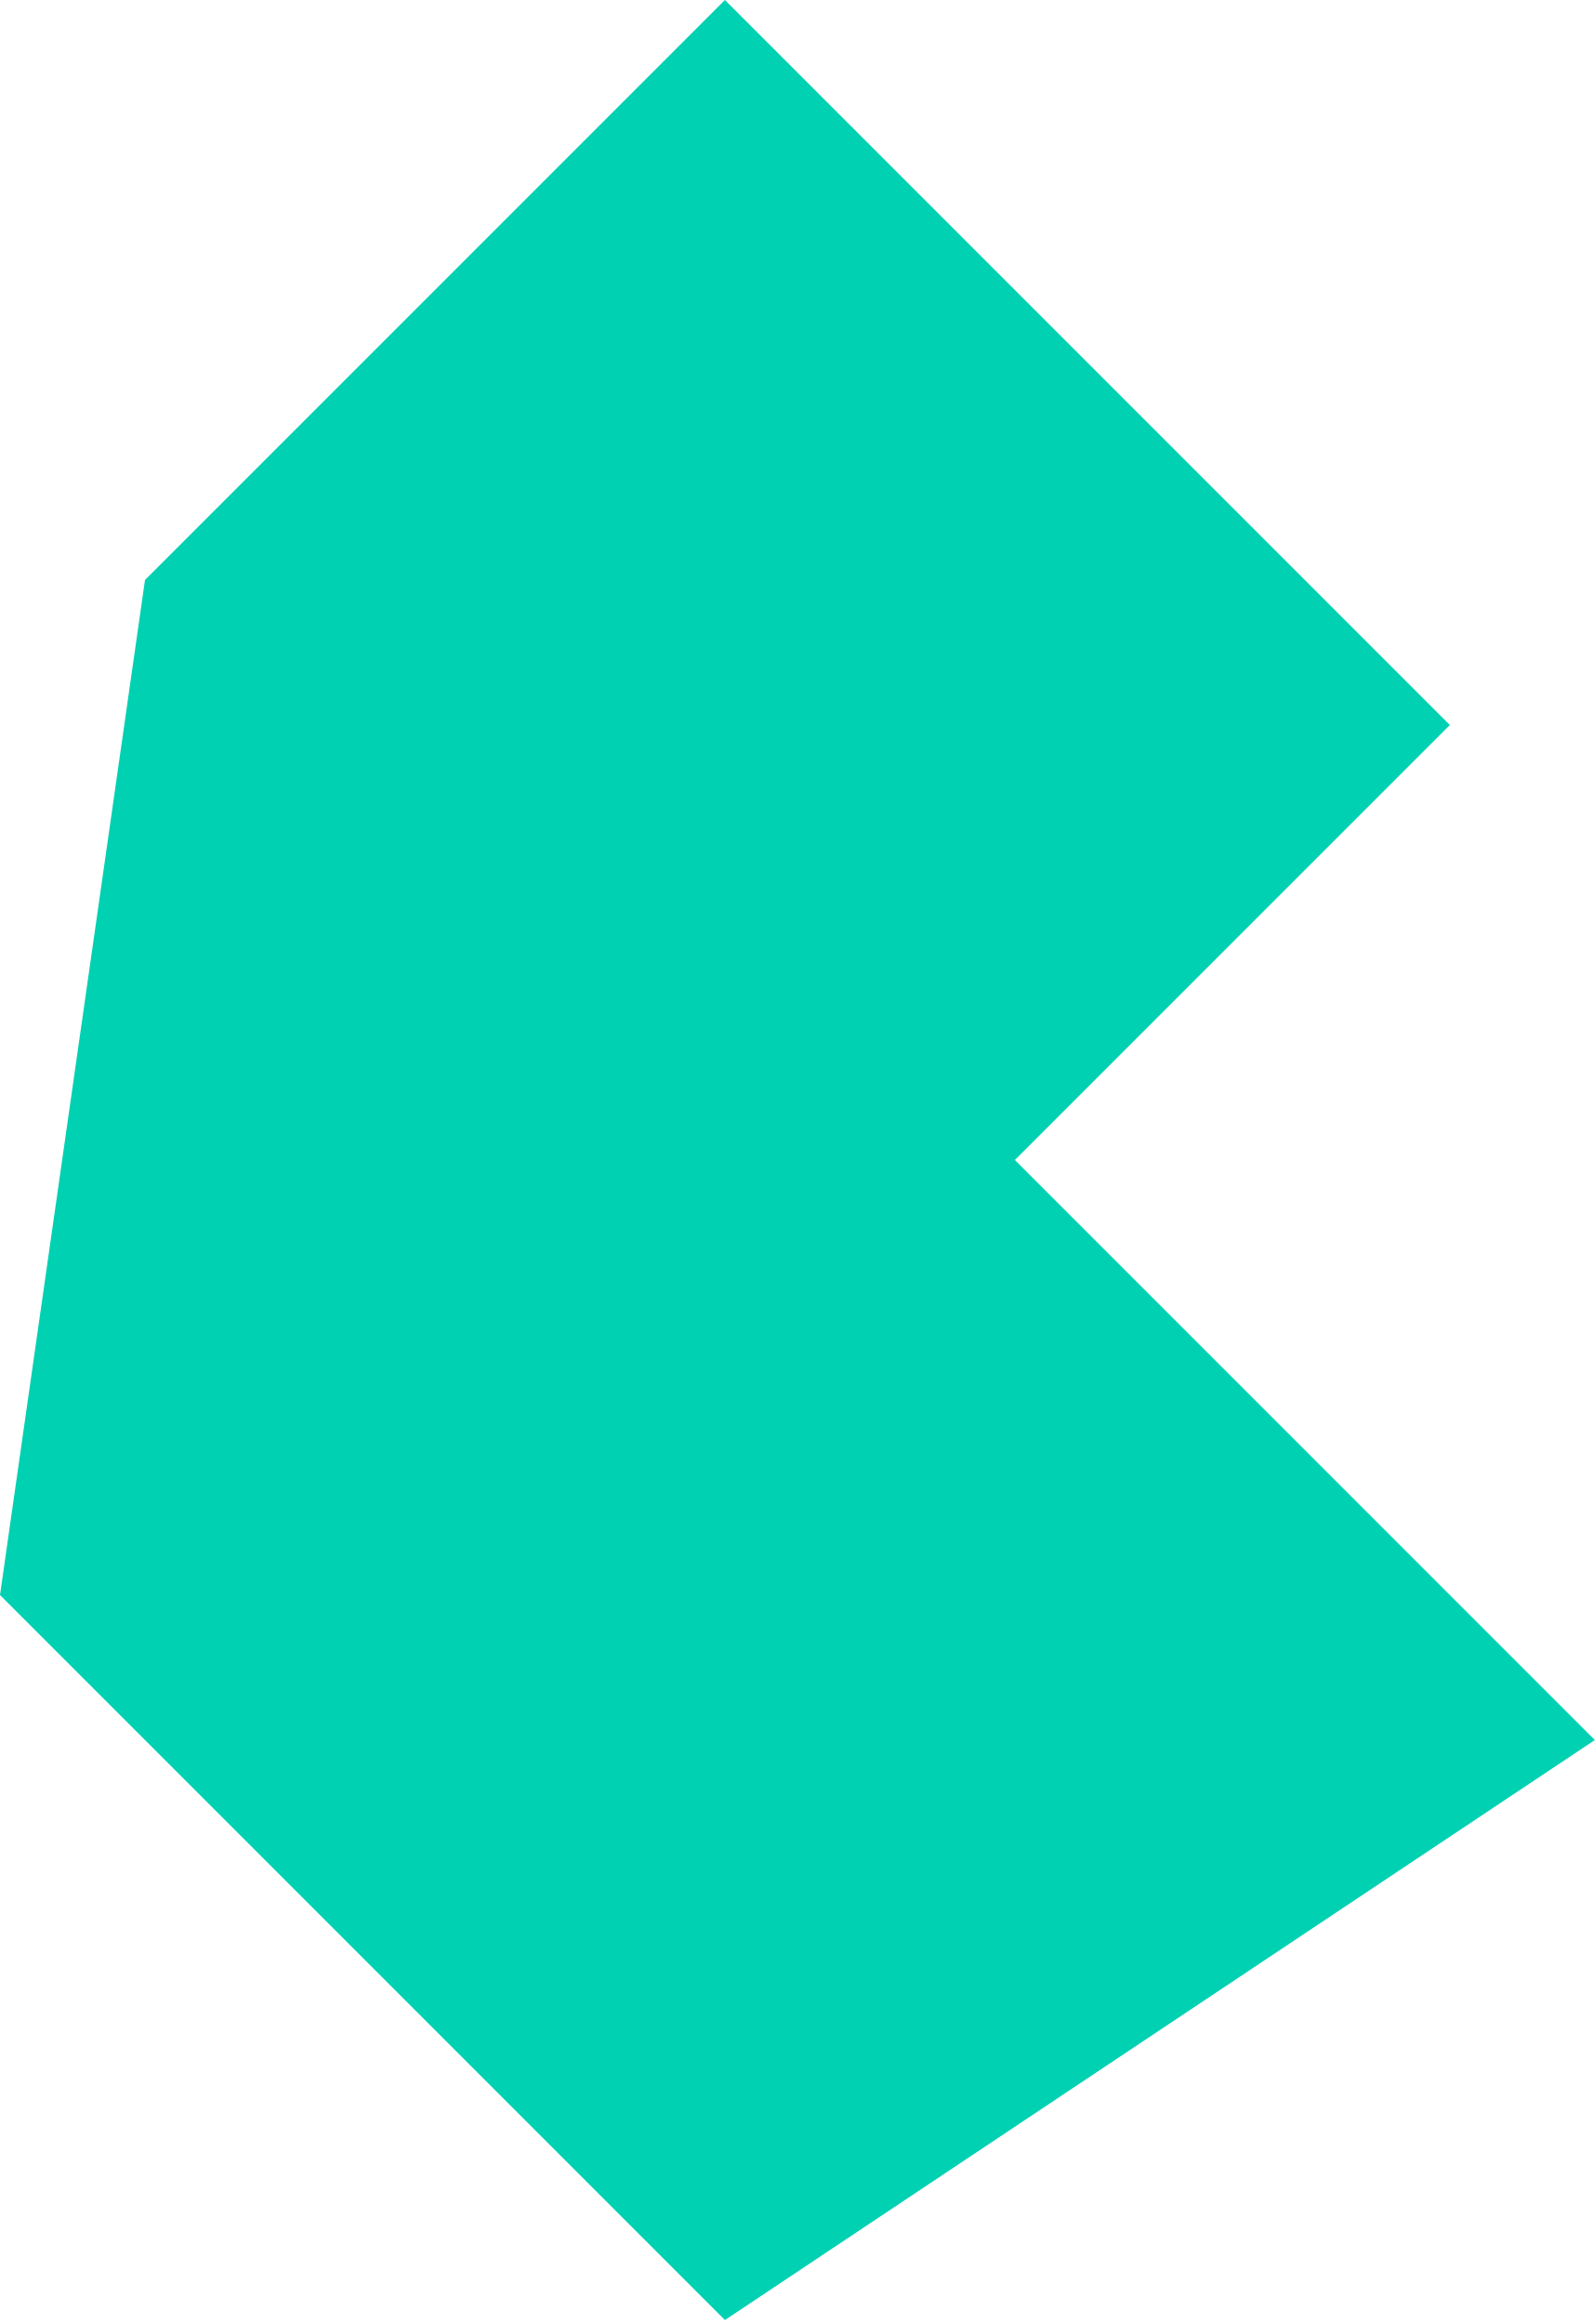
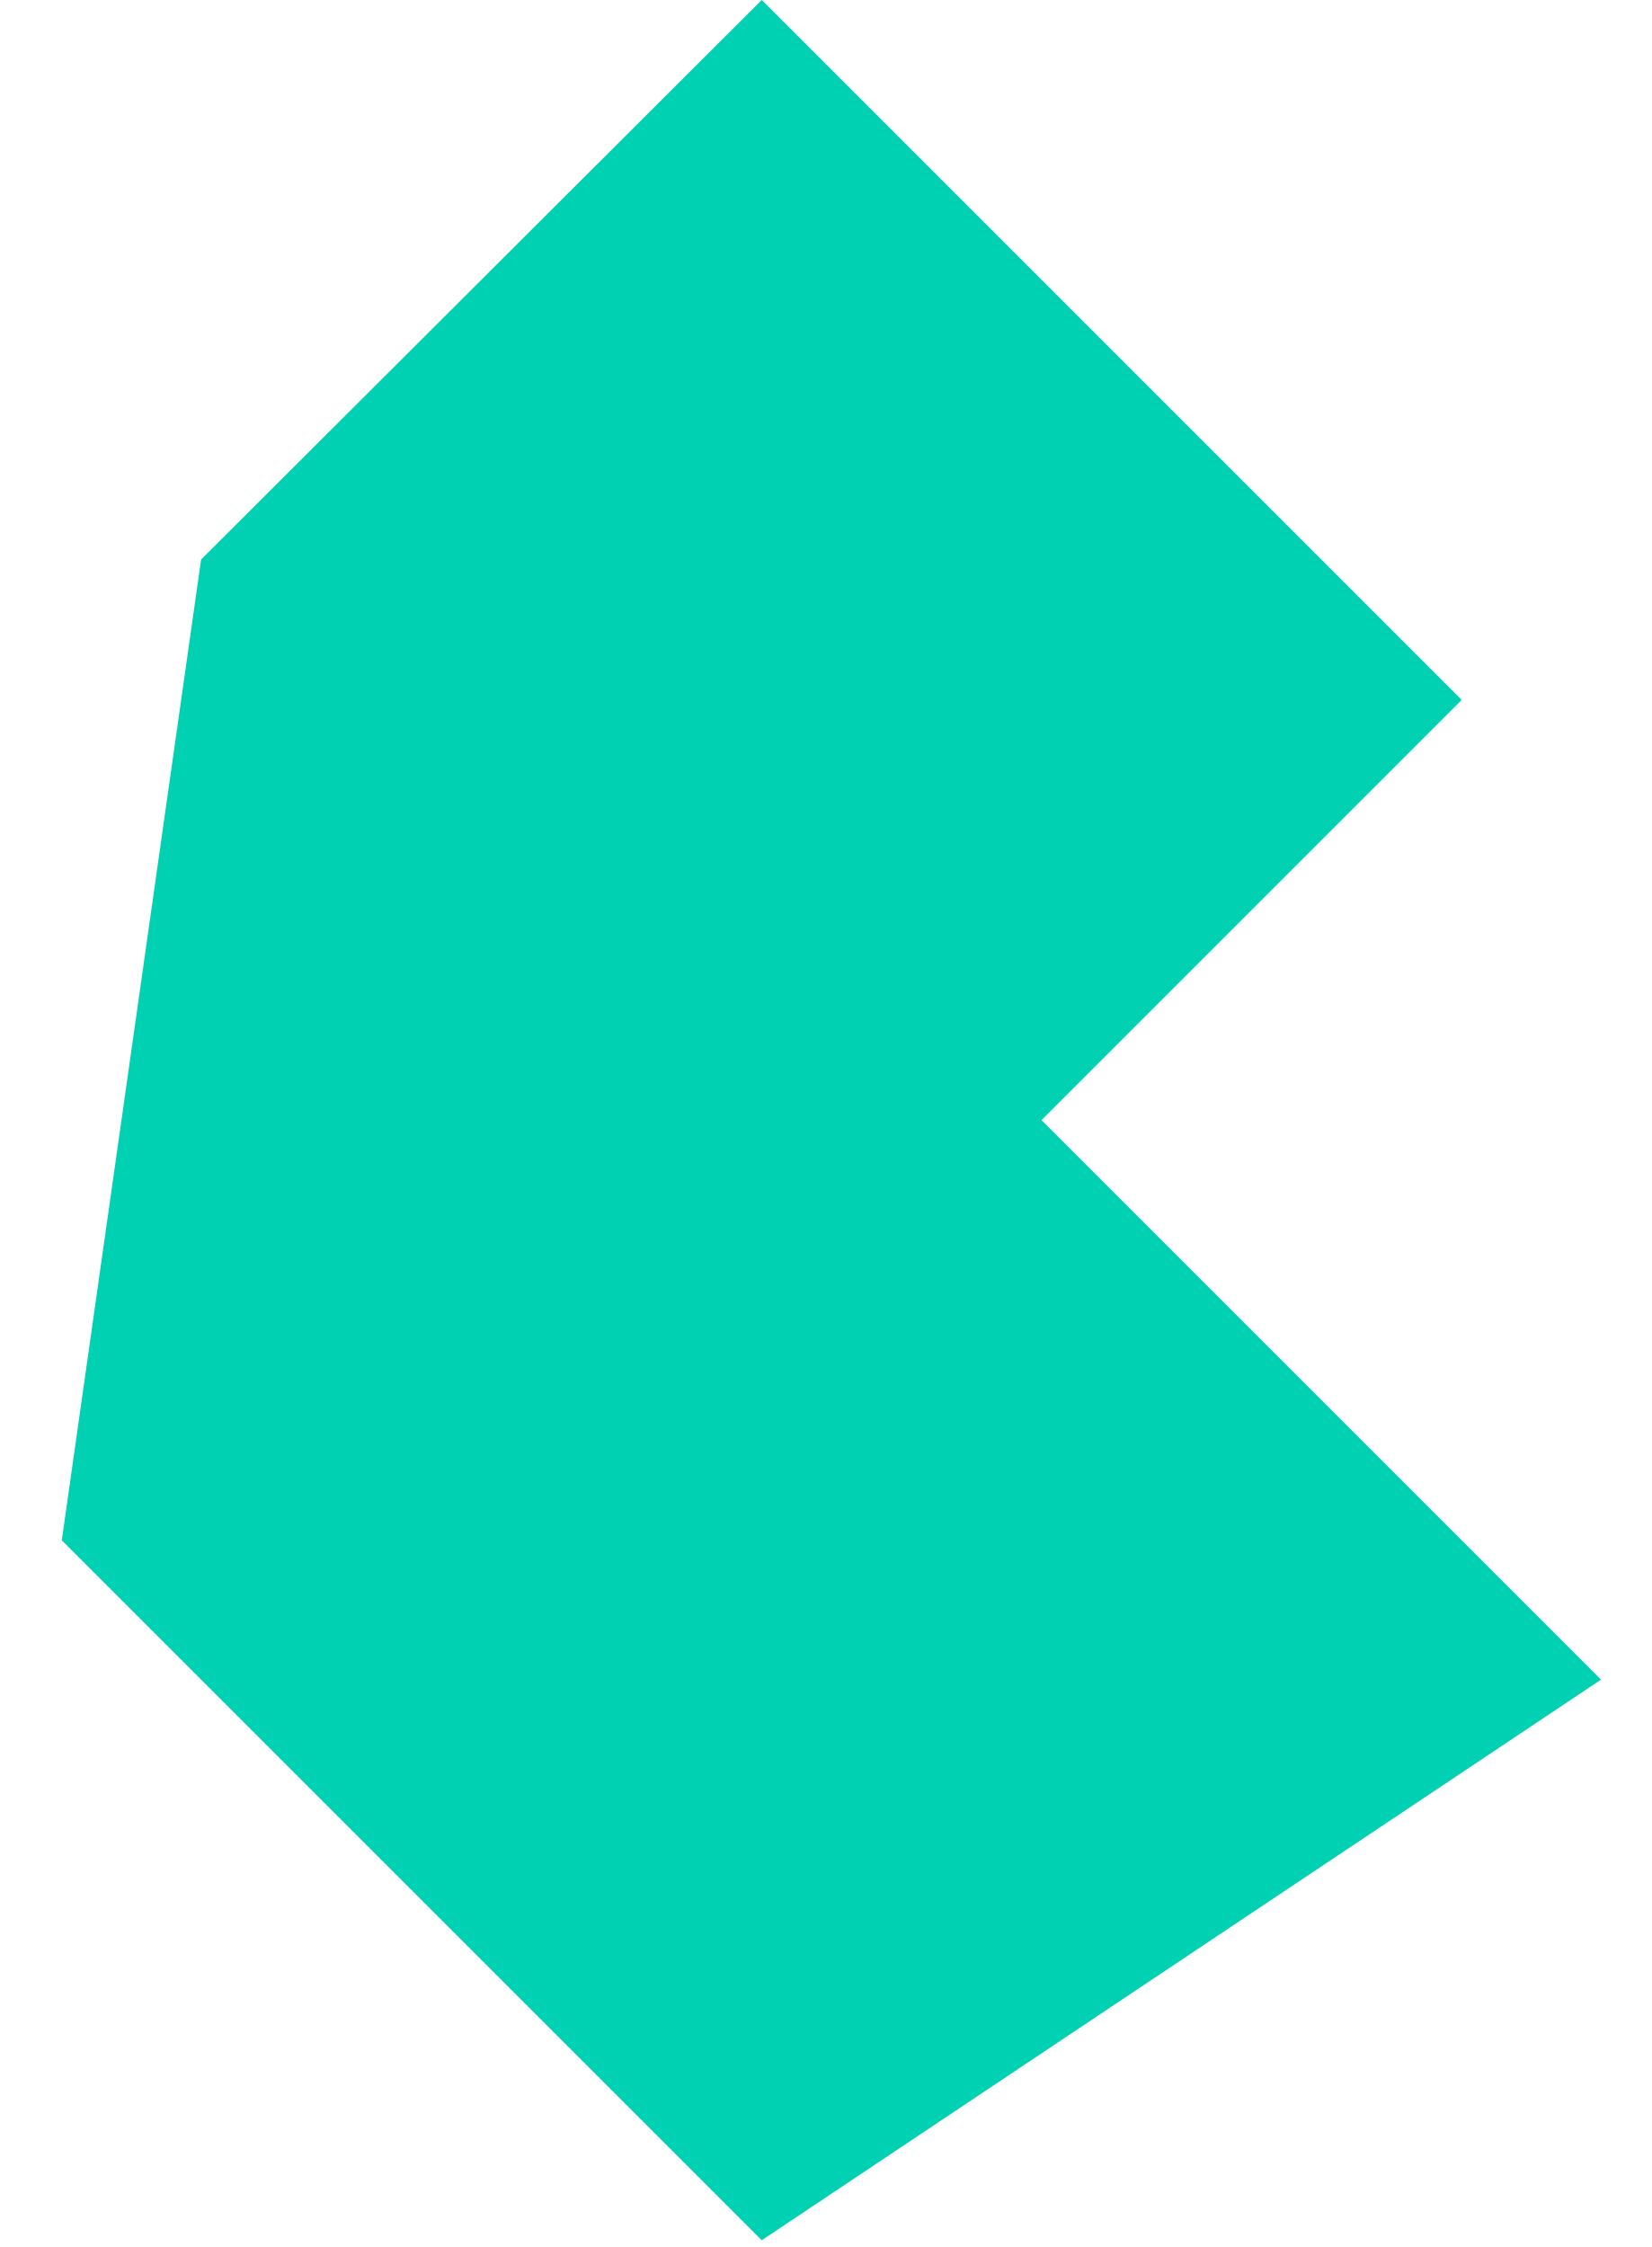
- <svg xmlns="http://www.w3.org/2000/svg" width="256px" height="373px" viewBox="0 0 256 373" version="1.1" preserveAspectRatio="xMidYMid">
+ <svg xmlns="http://www.w3.org/2000/svg" version="1.1" id="Capa_1" x="0px" y="0px" viewBox="0 0 147 200" style="enable-background:new 0 0 147 200;" xml:space="preserve">
+   <style type="text/css">
+ 	.st0{fill:#00D1B2;}
+ </style>
  <g>
-     <polygon fill="#00D1B2" fill-rule="nonzero" points="0 256 23.273 93.091 116.364 0 232.727 116.364 162.909 186.182 256 279.273 116.364 372.364" />
+     <polygon class="st0" points="5.5,137.1 17.9,49.8 67.8,0 130.1,62.3 92.7,99.7 142.5,149.5 67.8,199.4  " />
  </g>
</svg>
